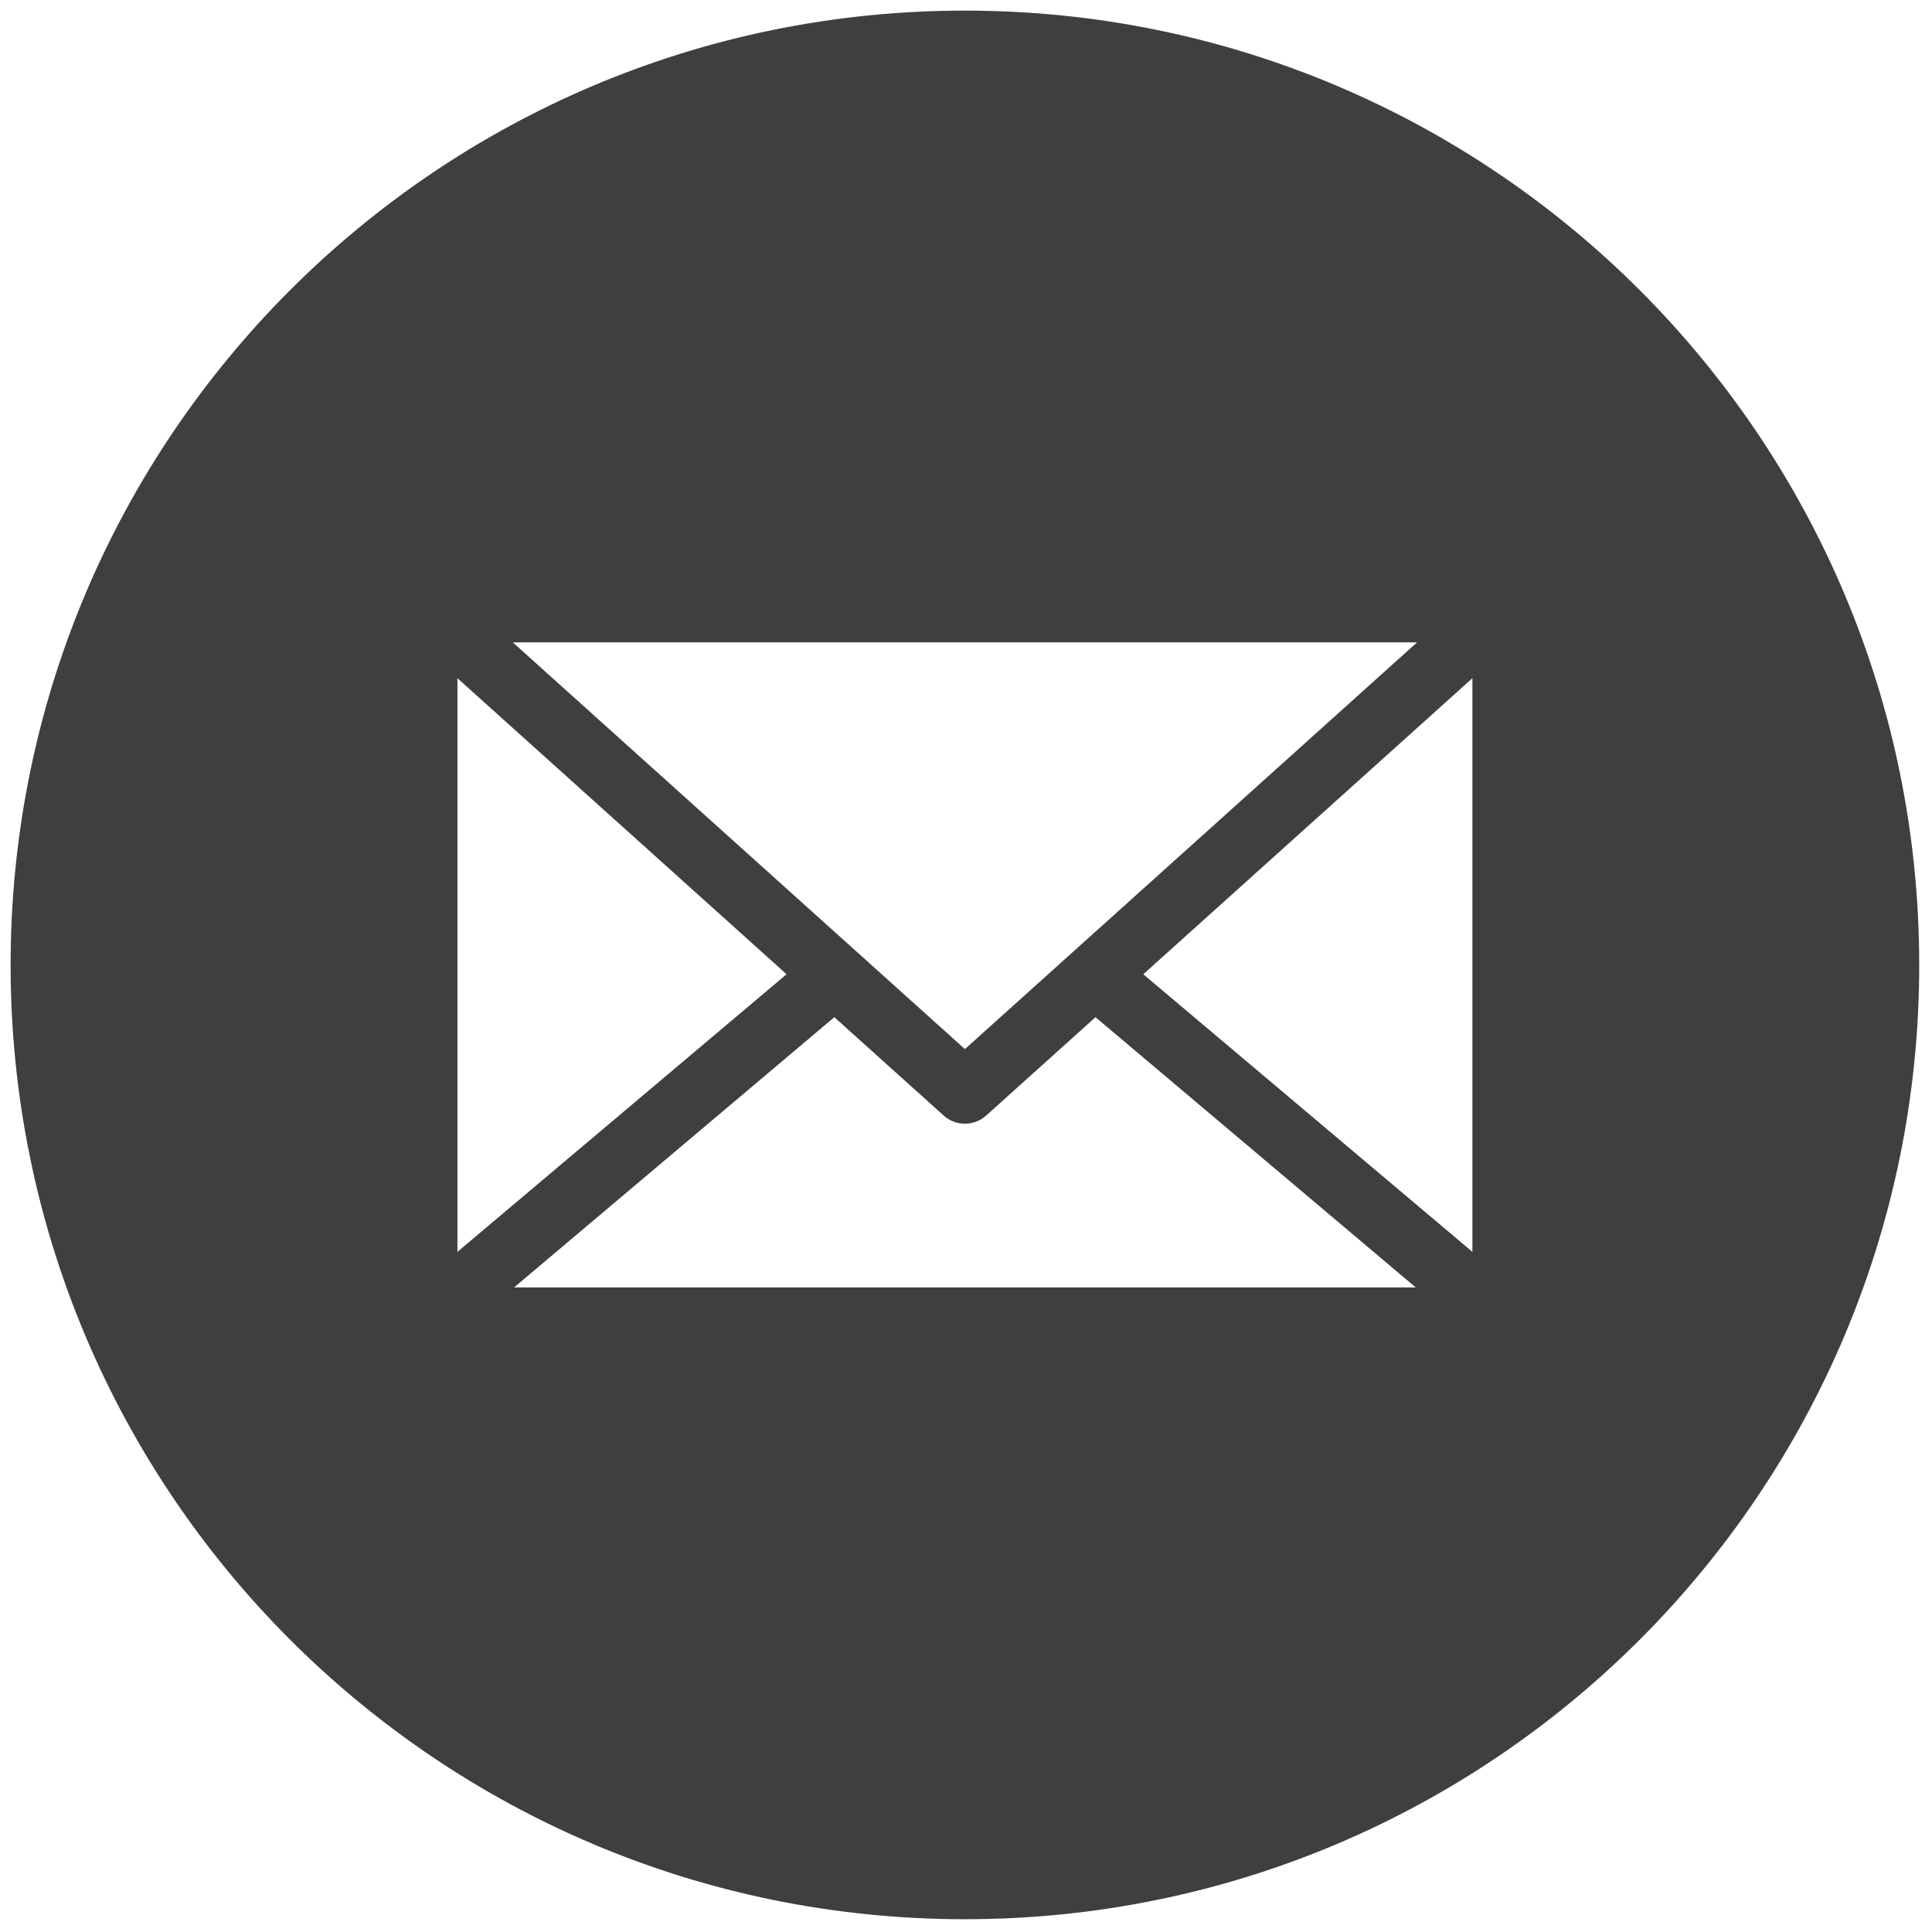
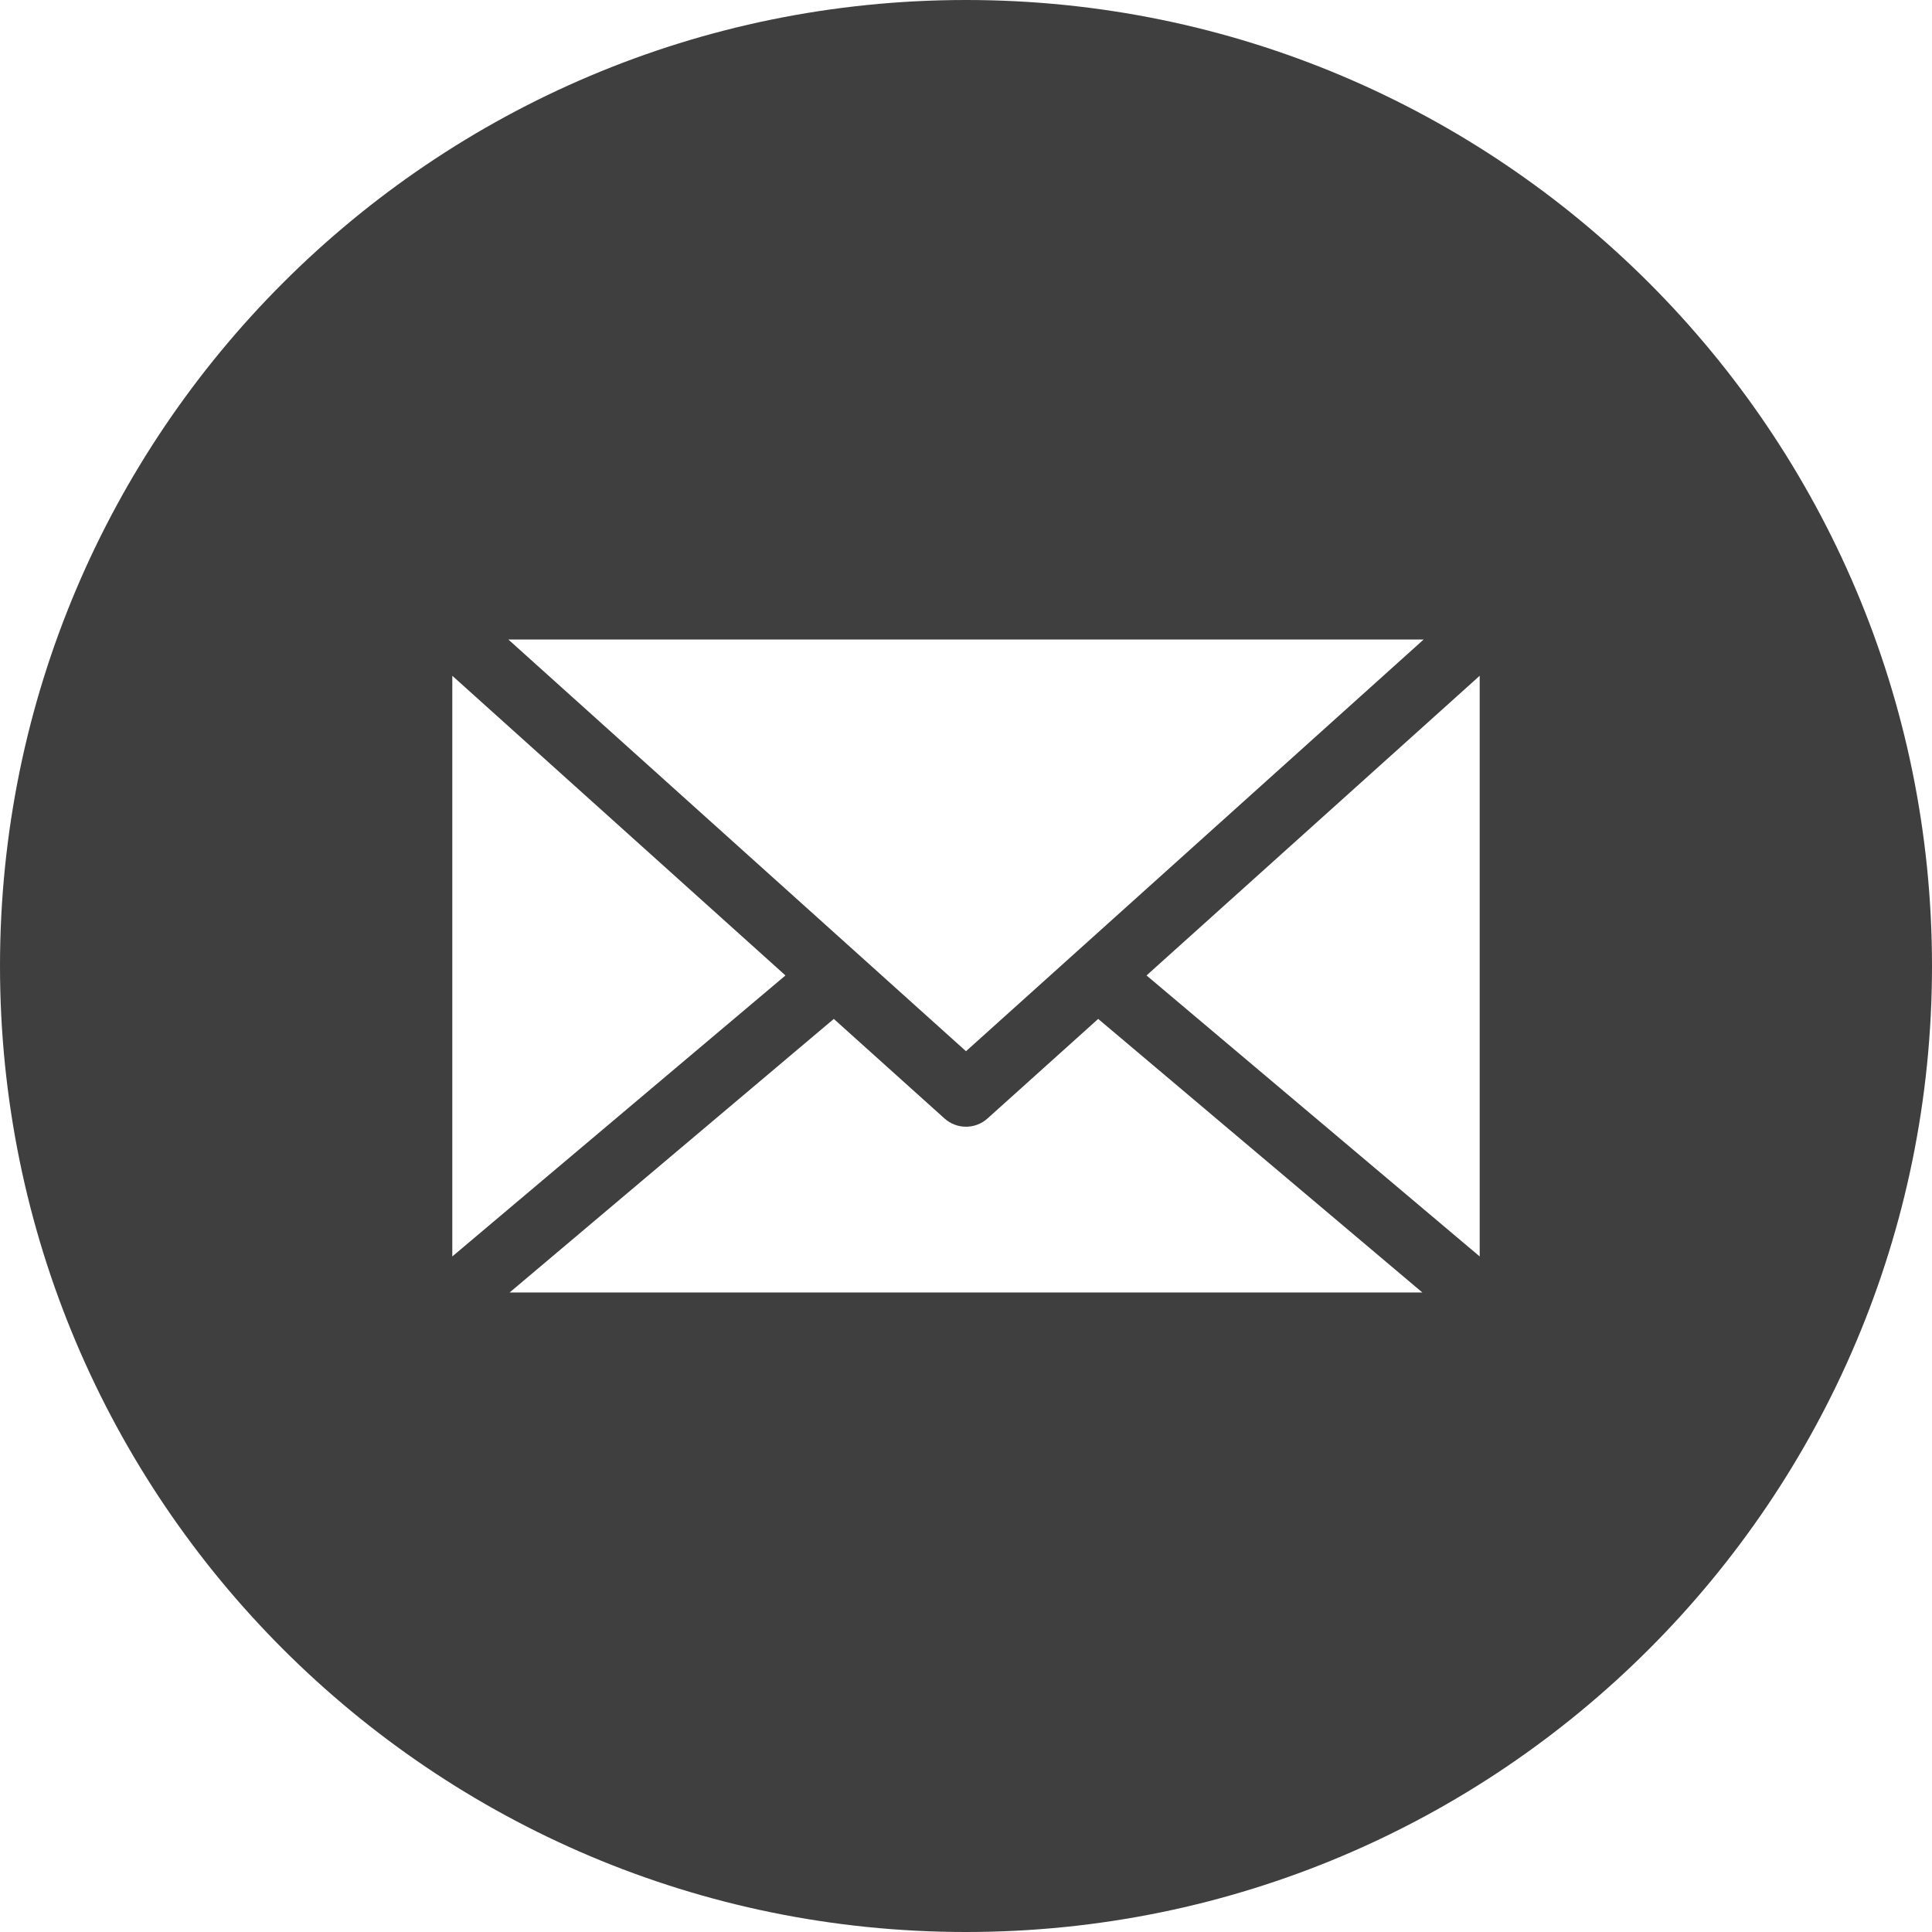
- <svg xmlns="http://www.w3.org/2000/svg" version="1.1" width="256" height="256" viewBox="0 0 256 256" xml:space="preserve">
-   <g style="stroke: none; stroke-width: 0; stroke-dasharray: none; stroke-linecap: butt; stroke-linejoin: miter; stroke-miterlimit: 10; fill: none; fill-rule: nonzero; opacity: 1;" transform="translate(1.406593 1.406593) scale(2.81 2.81)">
+ <svg xmlns="http://www.w3.org/2000/svg" version="1.1" width="50" height="50" viewBox="0 0 90 90" xml:space="preserve">
+   <g style="stroke: none; stroke-width: 0; stroke-dasharray: none; stroke-linecap: butt; stroke-linejoin: miter; stroke-miterlimit: 10; fill: none; fill-rule: nonzero; opacity: 1;">
    <circle cx="45" cy="45" r="45" fill="#3f3f3f" opacity="1" transform="  matrix(1 0 0 1 0 0) " />
    <polygon points="21.07,31.48 36.59,45.44 21.07,58.53 " style="stroke: none; stroke-width: 1; stroke-dasharray: none; stroke-linecap: butt; stroke-linejoin: miter; stroke-miterlimit: 10; fill: rgb(255,255,255); fill-rule: nonzero; opacity: 1;" transform="  matrix(1 0 0 1 0 0) " />
    <polygon points="45,48.97 23.68,29.79 66.32,29.79 " style="stroke: none; stroke-width: 1; stroke-dasharray: none; stroke-linecap: butt; stroke-linejoin: miter; stroke-miterlimit: 10; fill: rgb(255,255,255); fill-rule: nonzero; opacity: 1;" transform="  matrix(1 0 0 1 0 0) " />
    <path d="M 38.842 47.465 l 5.155 4.637 c 0.286 0.257 0.645 0.385 1.003 0.385 s 0.718 -0.128 1.003 -0.385 l 5.155 -4.637 l 15.1 12.743 H 23.741 L 38.842 47.465 z" style="stroke: none; stroke-width: 1; stroke-dasharray: none; stroke-linecap: butt; stroke-linejoin: miter; stroke-miterlimit: 10; fill: rgb(255,255,255); fill-rule: nonzero; opacity: 1;" transform=" matrix(1 0 0 1 0 0) " stroke-linecap="round" />
    <polygon points="53.41,45.44 68.93,31.48 68.93,58.53 " style="stroke: none; stroke-width: 1; stroke-dasharray: none; stroke-linecap: butt; stroke-linejoin: miter; stroke-miterlimit: 10; fill: rgb(255,255,255); fill-rule: nonzero; opacity: 1;" transform="  matrix(1 0 0 1 0 0) " />
  </g>
</svg>
